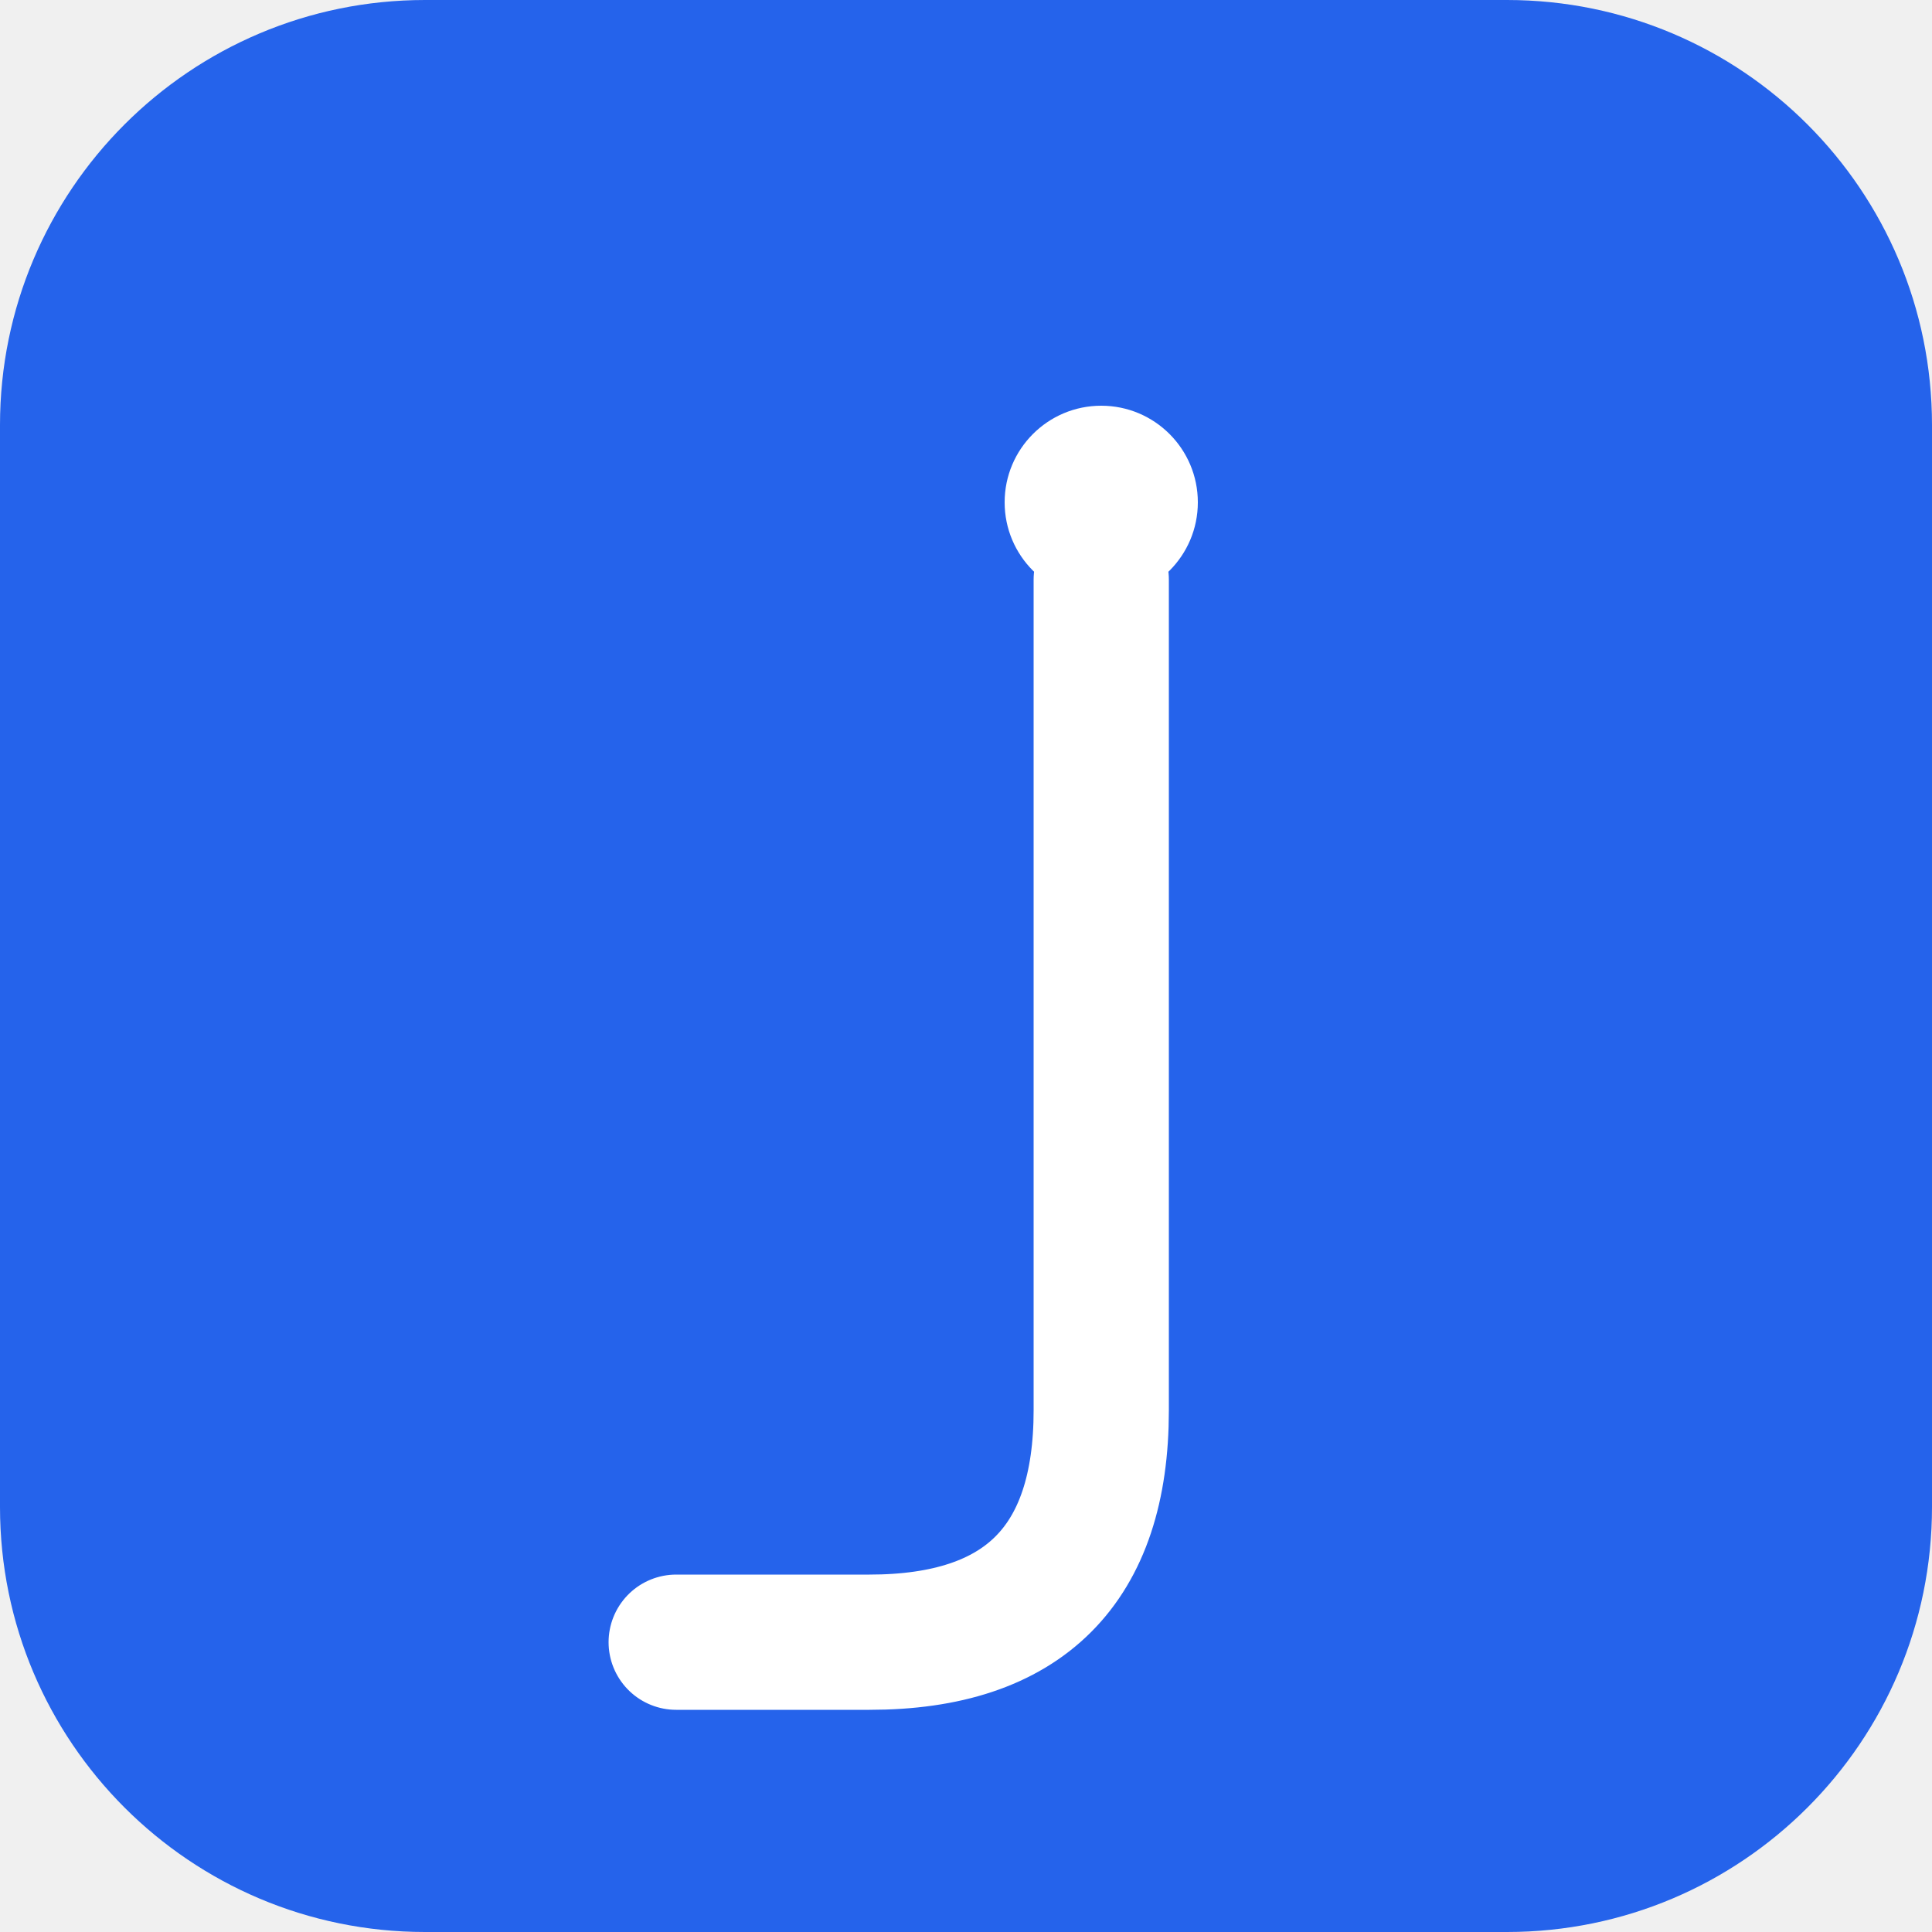
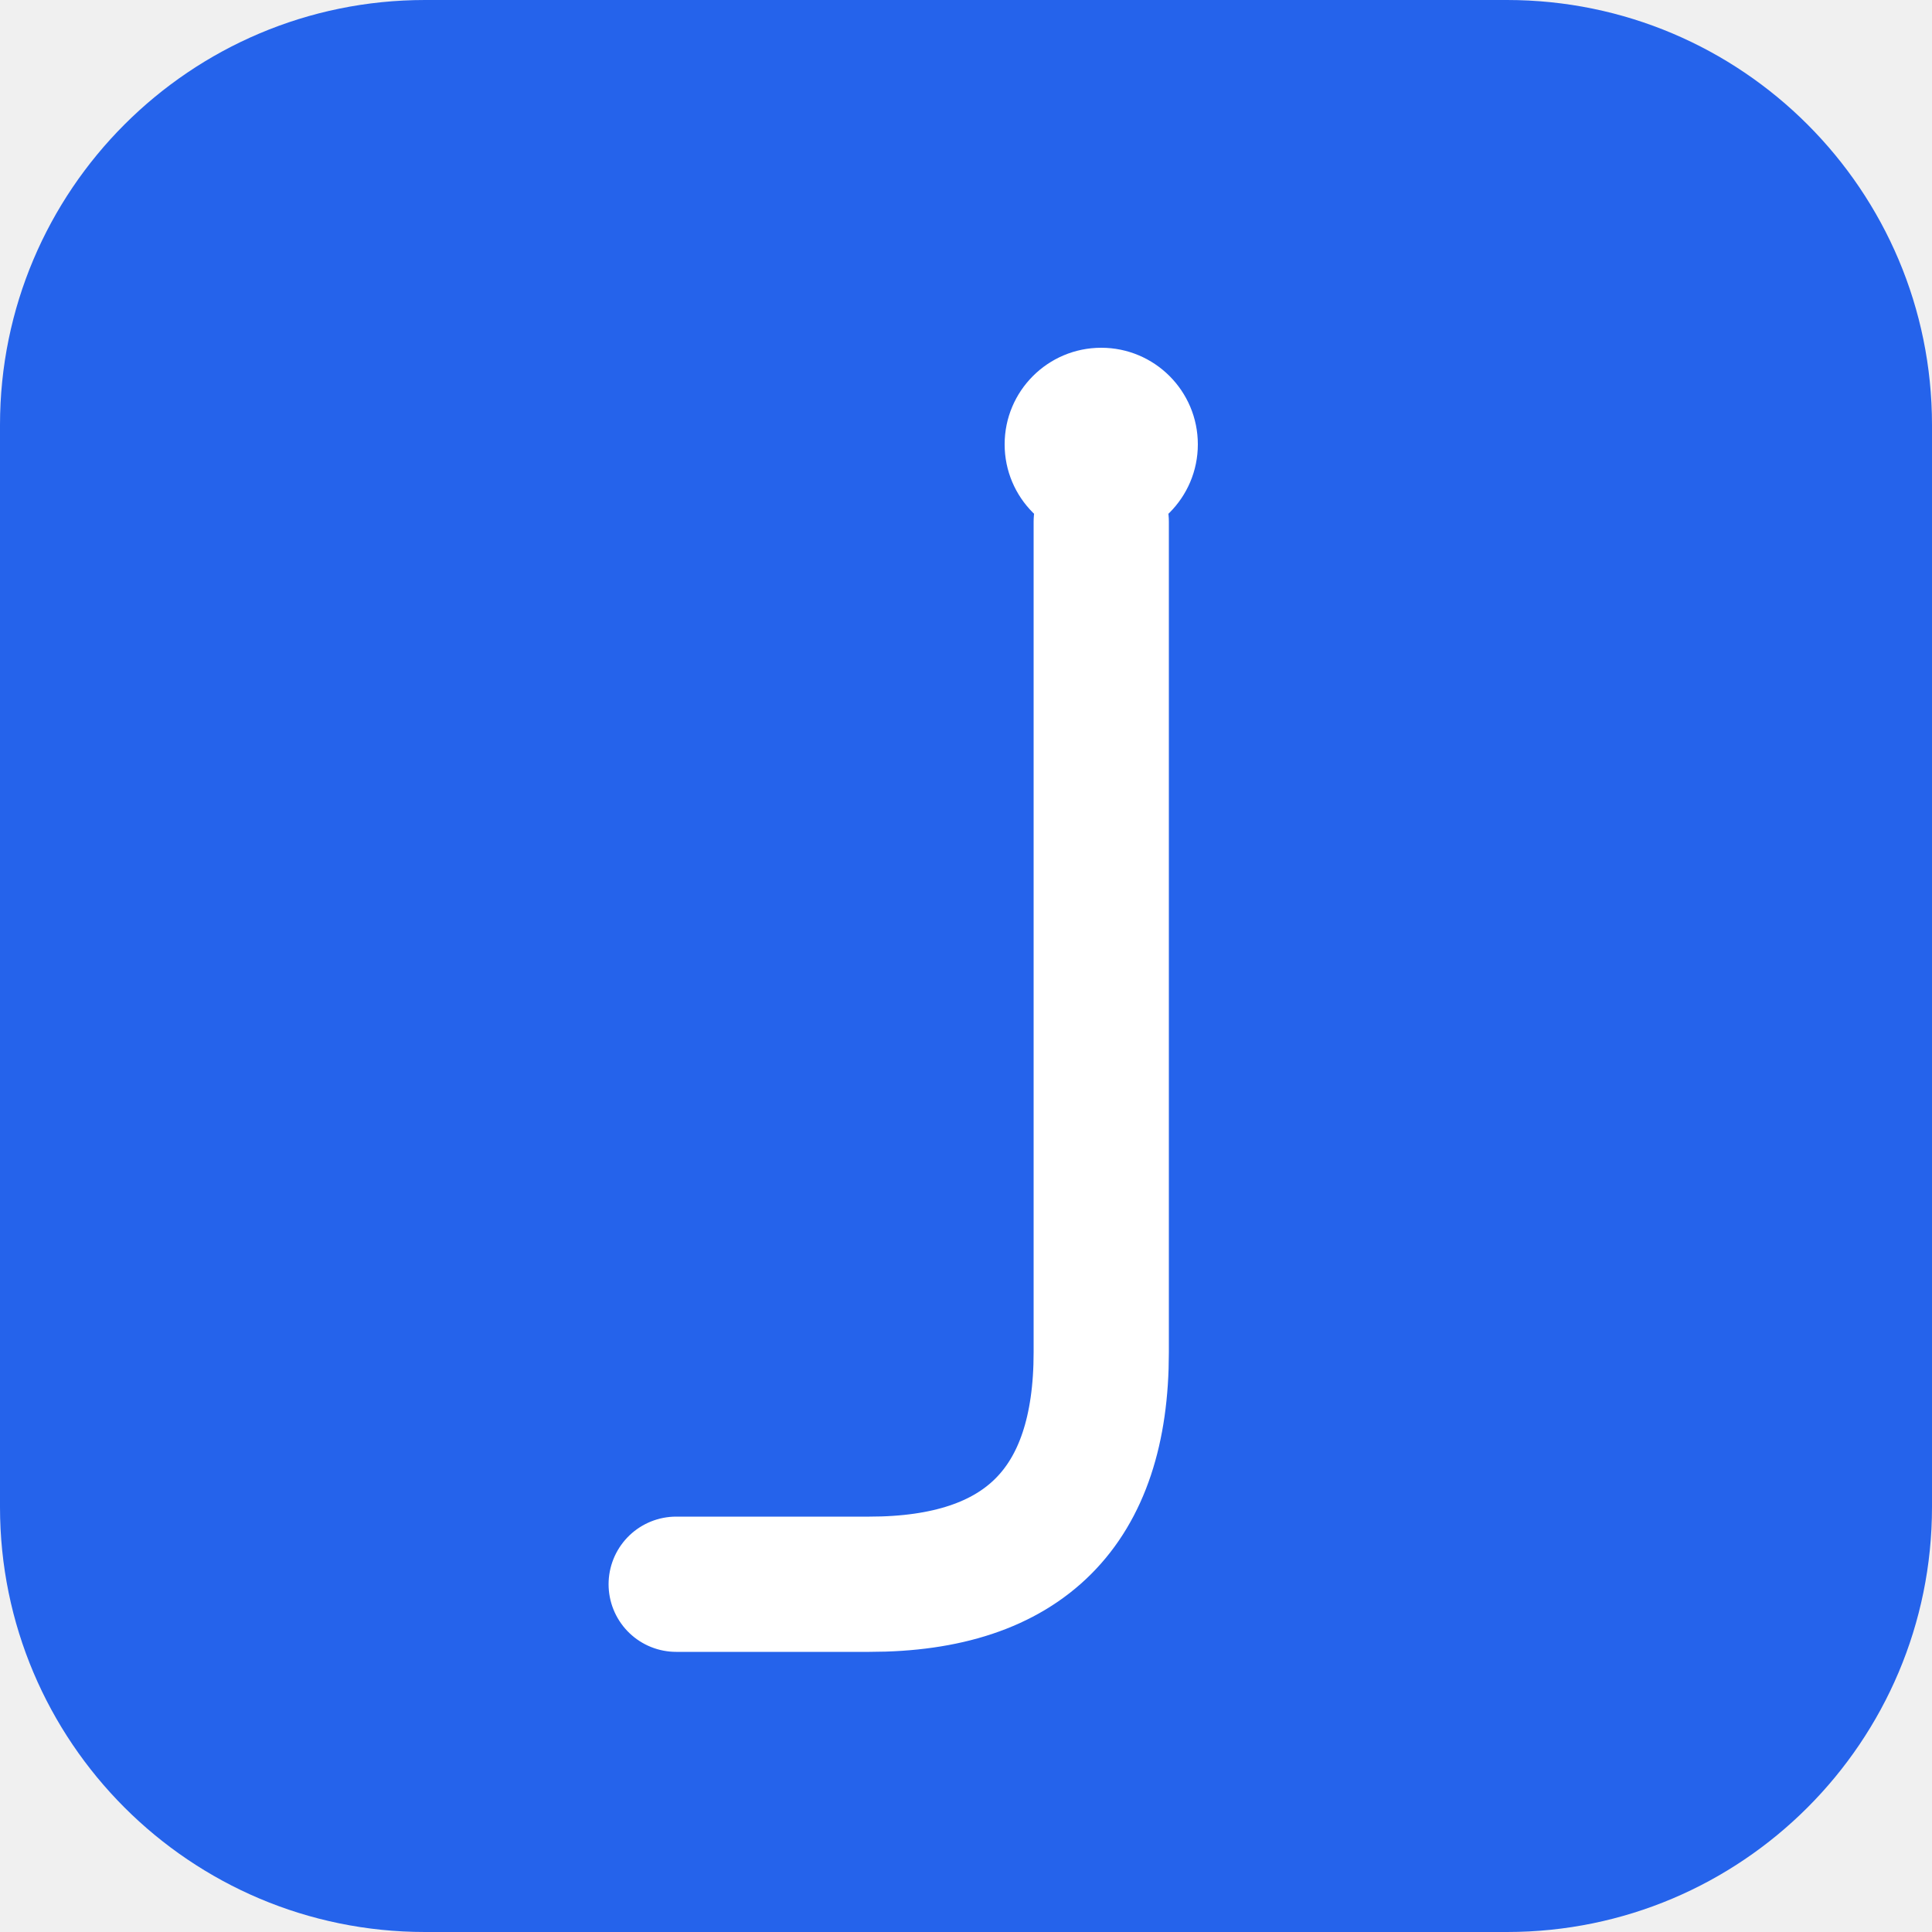
<svg xmlns="http://www.w3.org/2000/svg" viewBox="0 0 100 100">
  <rect width="100" height="100" rx="22" fill="#2563eb" />
-   <path d="M57 30 L57 73 Q57 85 45 85 L35 85" stroke="white" stroke-width="7" stroke-linecap="round" stroke-linejoin="round" fill="none" />
-   <circle cx="57" cy="26" r="5" fill="white" />
+   <path d="M57 27 L57 70 Q57 82 45 82 L35 82" stroke="white" stroke-width="7" stroke-linecap="round" stroke-linejoin="round" fill="none" />
+   <circle cx="57" cy="23" r="5" fill="white" />
</svg>
